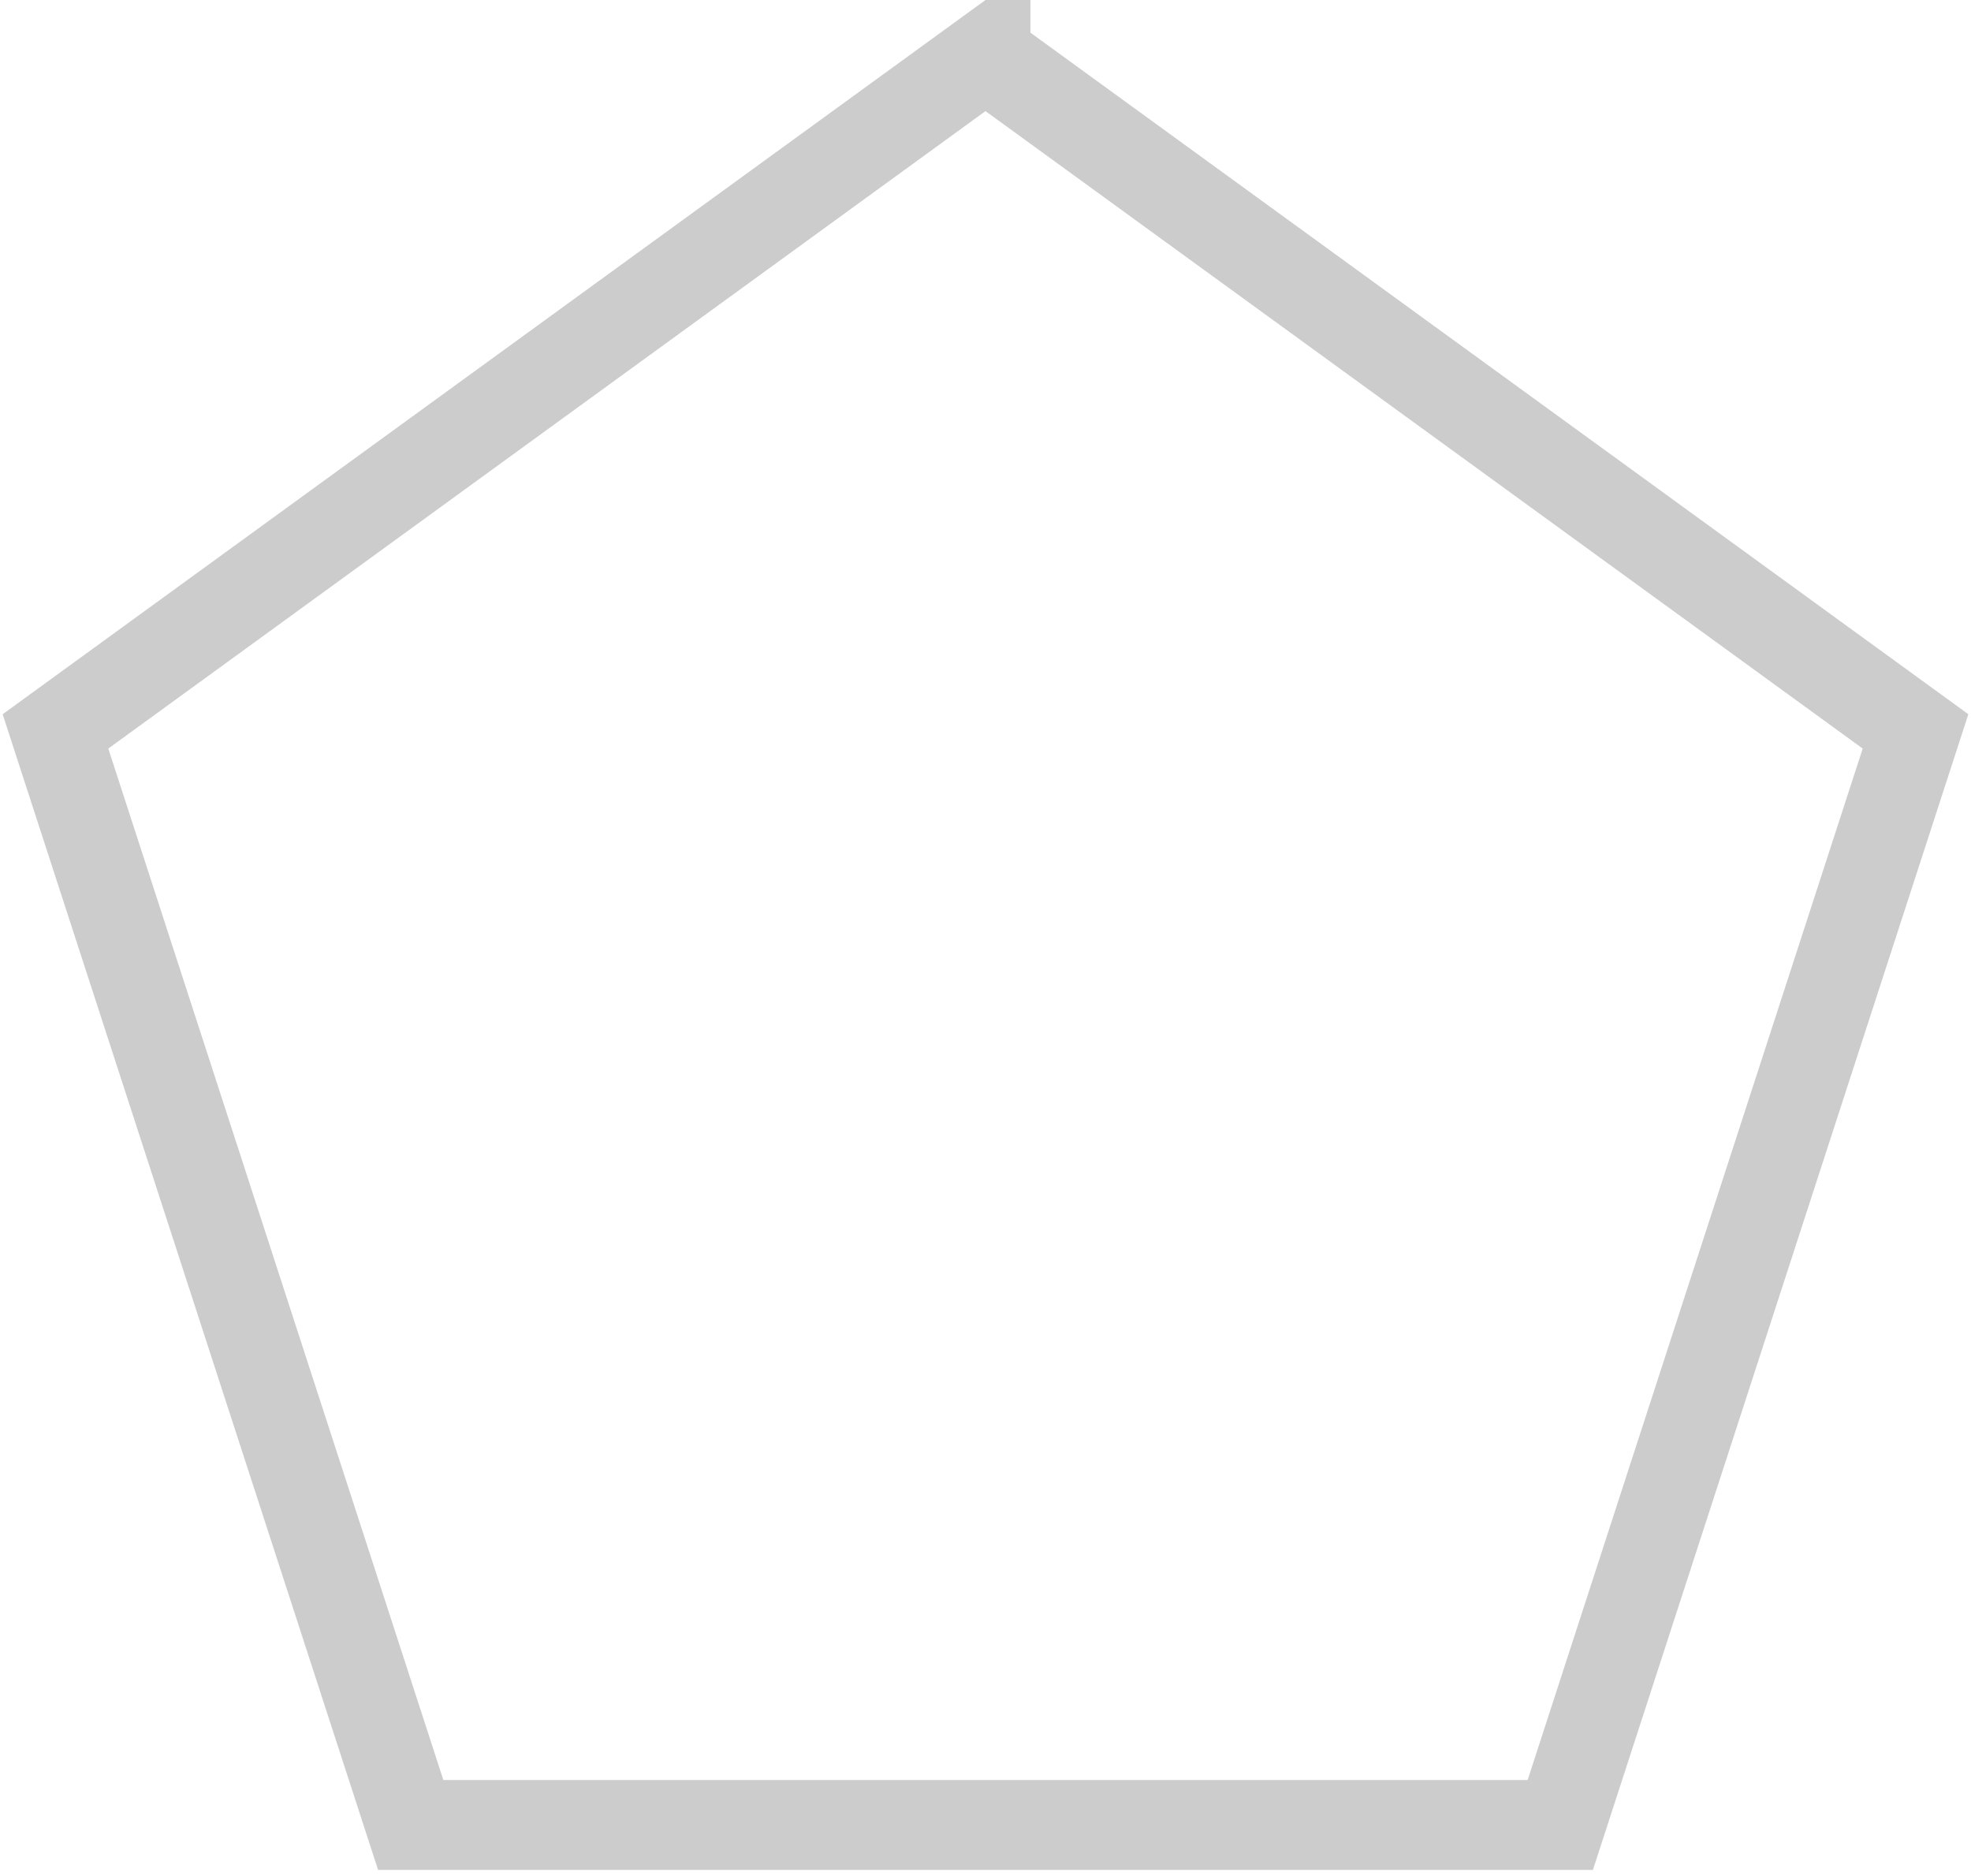
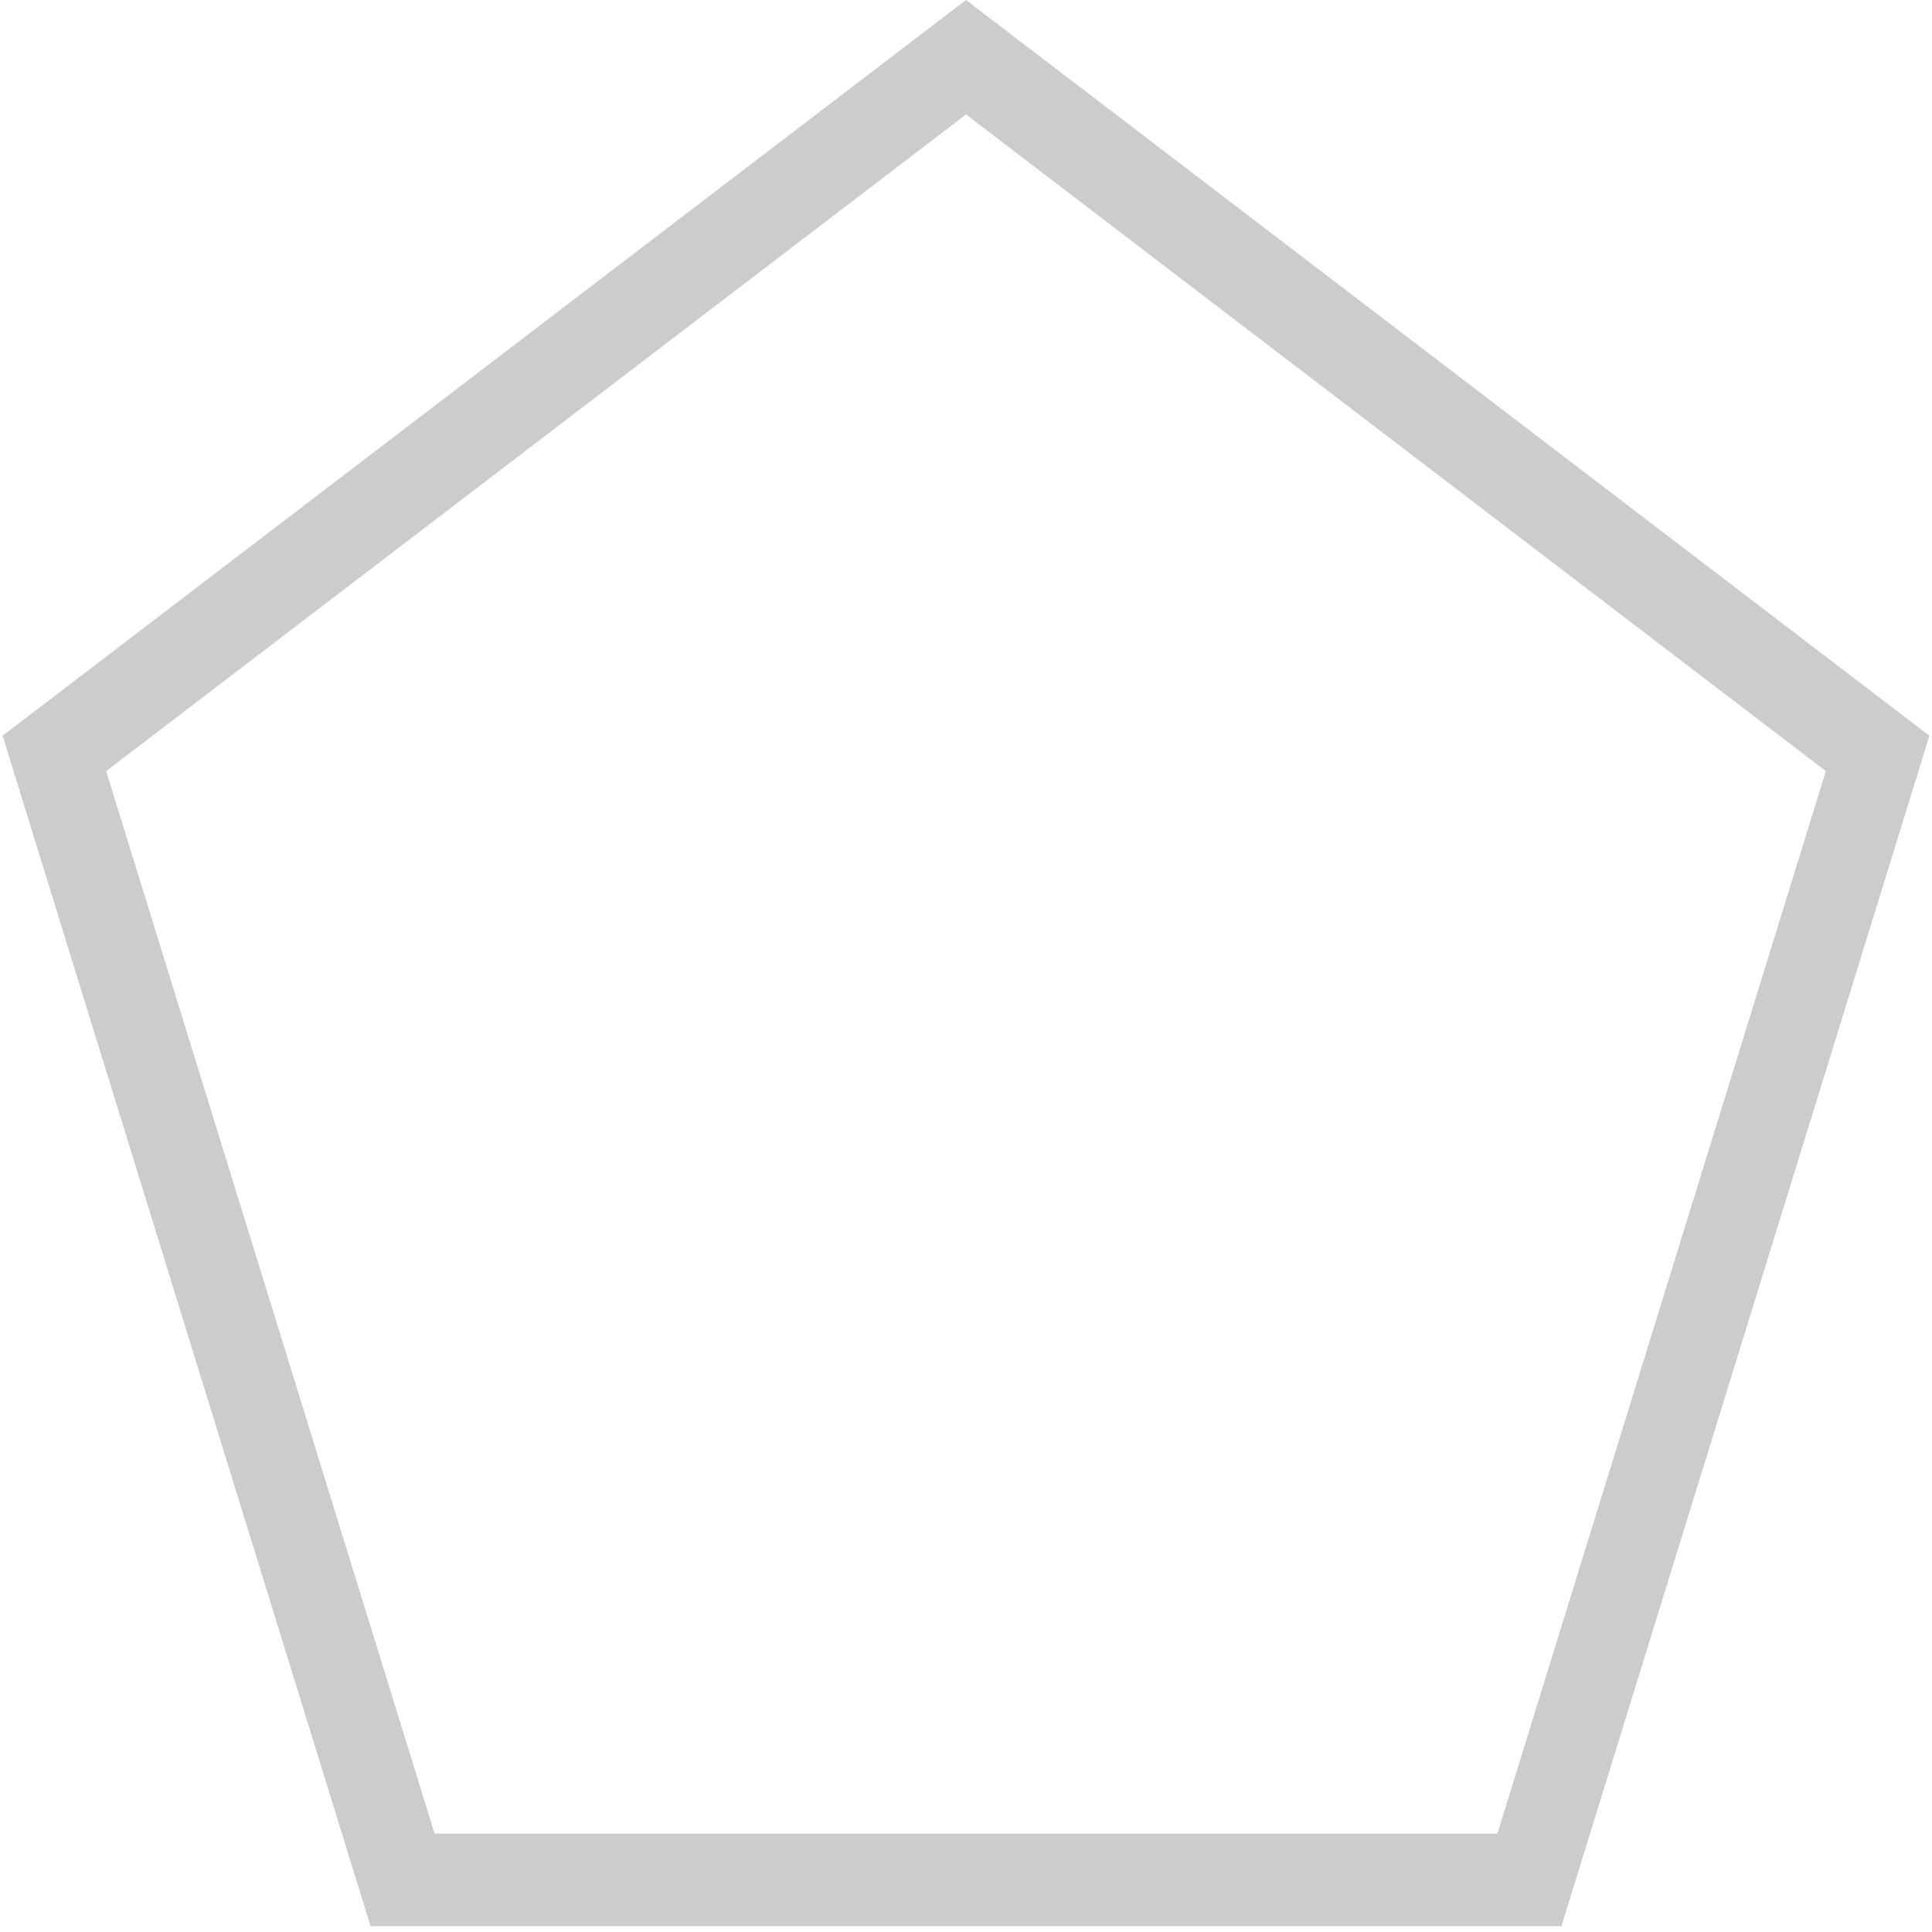
- <svg xmlns="http://www.w3.org/2000/svg" width="329" height="313">
-   <path fill="none" stroke="#000" stroke-width="15" d="M164.5 9.27L9.26 122.06l59.296 182.495h191.888L319.74 122.06 164.5 9.271z" opacity=".2" />
+ <svg xmlns="http://www.w3.org/2000/svg" xmlns:xlink="http://www.w3.org/1999/xlink" width="264px" height="264px" viewBox="0 0 264 264" version="1.1">
+   <defs>
+     <filter id="alpha" filterUnits="objectBoundingBox" x="0%" y="0%" width="100%" height="100%">
+       <feColorMatrix type="matrix" in="SourceGraphic" values="0 0 0 0 1 0 0 0 0 1 0 0 0 0 1 0 0 0 1 0" />
+     </filter>
+     <mask id="mask0">
+       <g filter="url(#alpha)">
+         <rect x="0" y="0" width="264" height="264" style="fill:rgb(0%,0%,0%);fill-opacity:0.2;stroke:none;" />
+       </g>
+     </mask>
+     <clipPath id="clip1">
+       <rect x="0" y="0" width="264" height="264" />
+     </clipPath>
+     <g id="surface5" clip-path="url(#clip1)">
+       <path style="fill:none;stroke-width:15;stroke-linecap:butt;stroke-linejoin:miter;stroke:rgb(0%,0%,0%);stroke-opacity:1;stroke-miterlimit:4;" d="M 164.5 9.272 L 9.259 122.062 L 68.556 304.557 L 260.444 304.557 L 319.741 122.062 Z M 164.5 9.272 " transform="matrix(0.802432,0,0,0.84345,0,0)" />
+     </g>
+   </defs>
+   <g id="surface1">
+     <use xlink:href="#surface5" mask="url(#mask0)" />
+   </g>
</svg>
